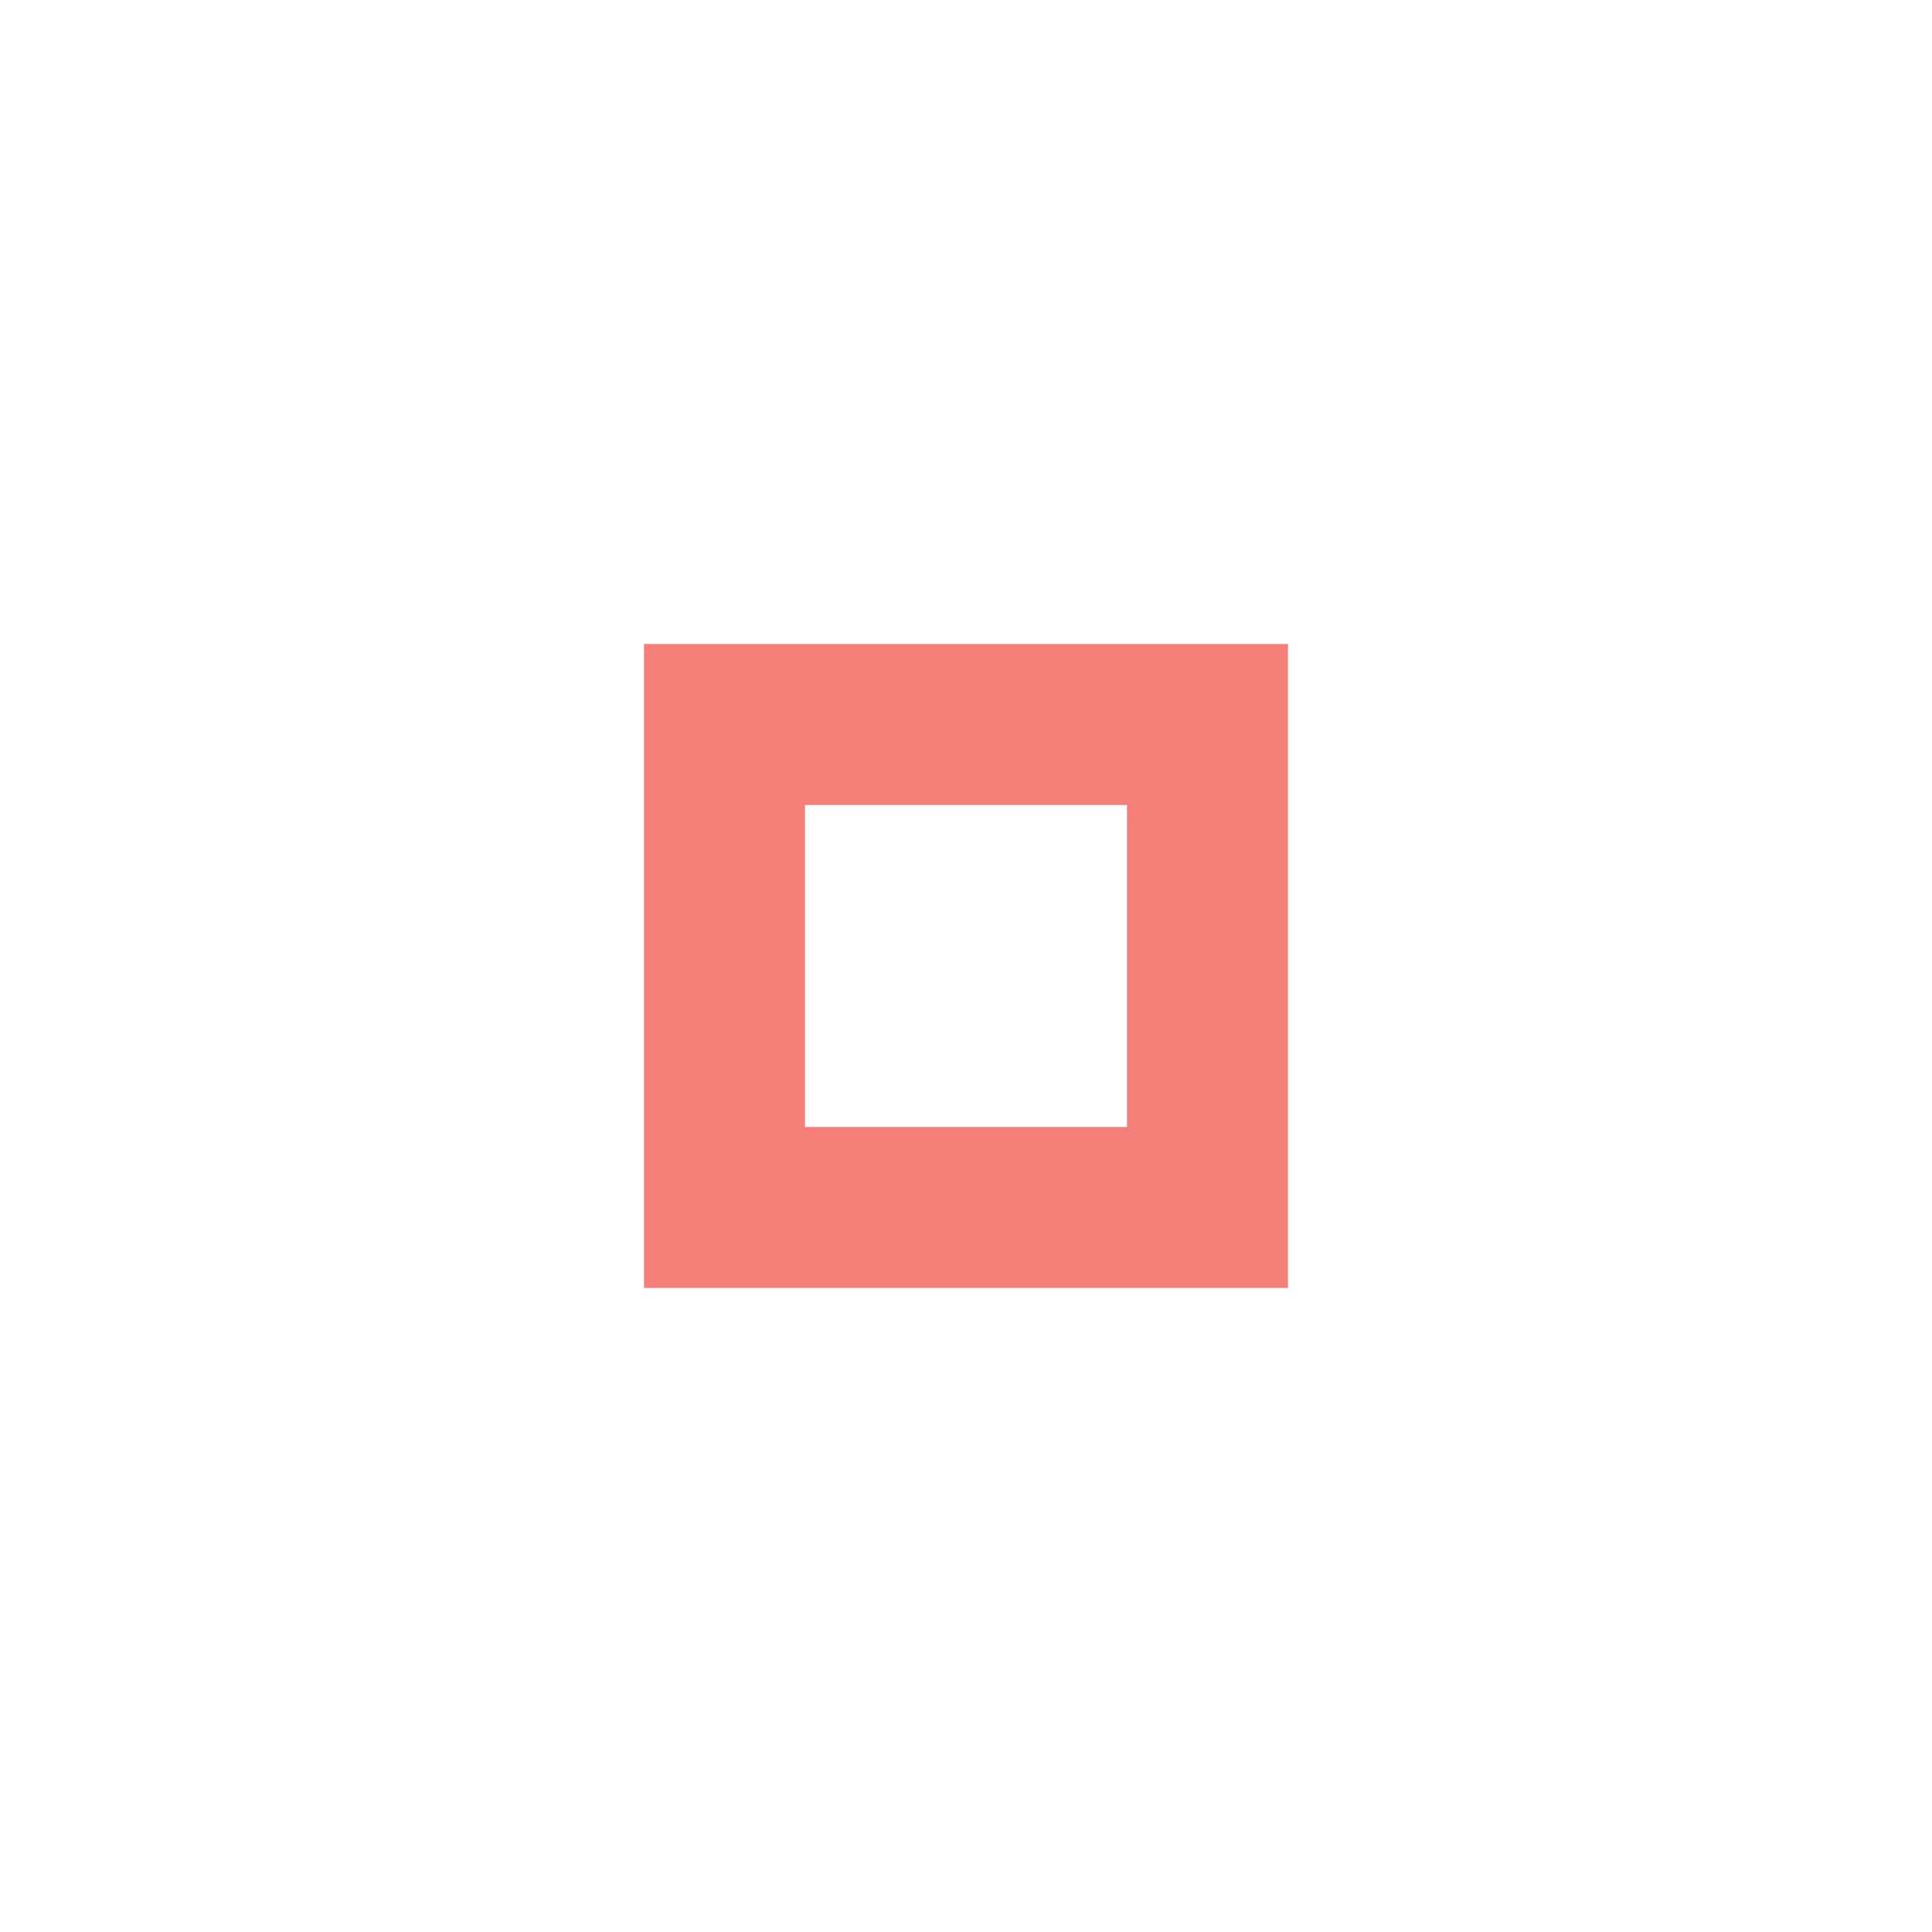
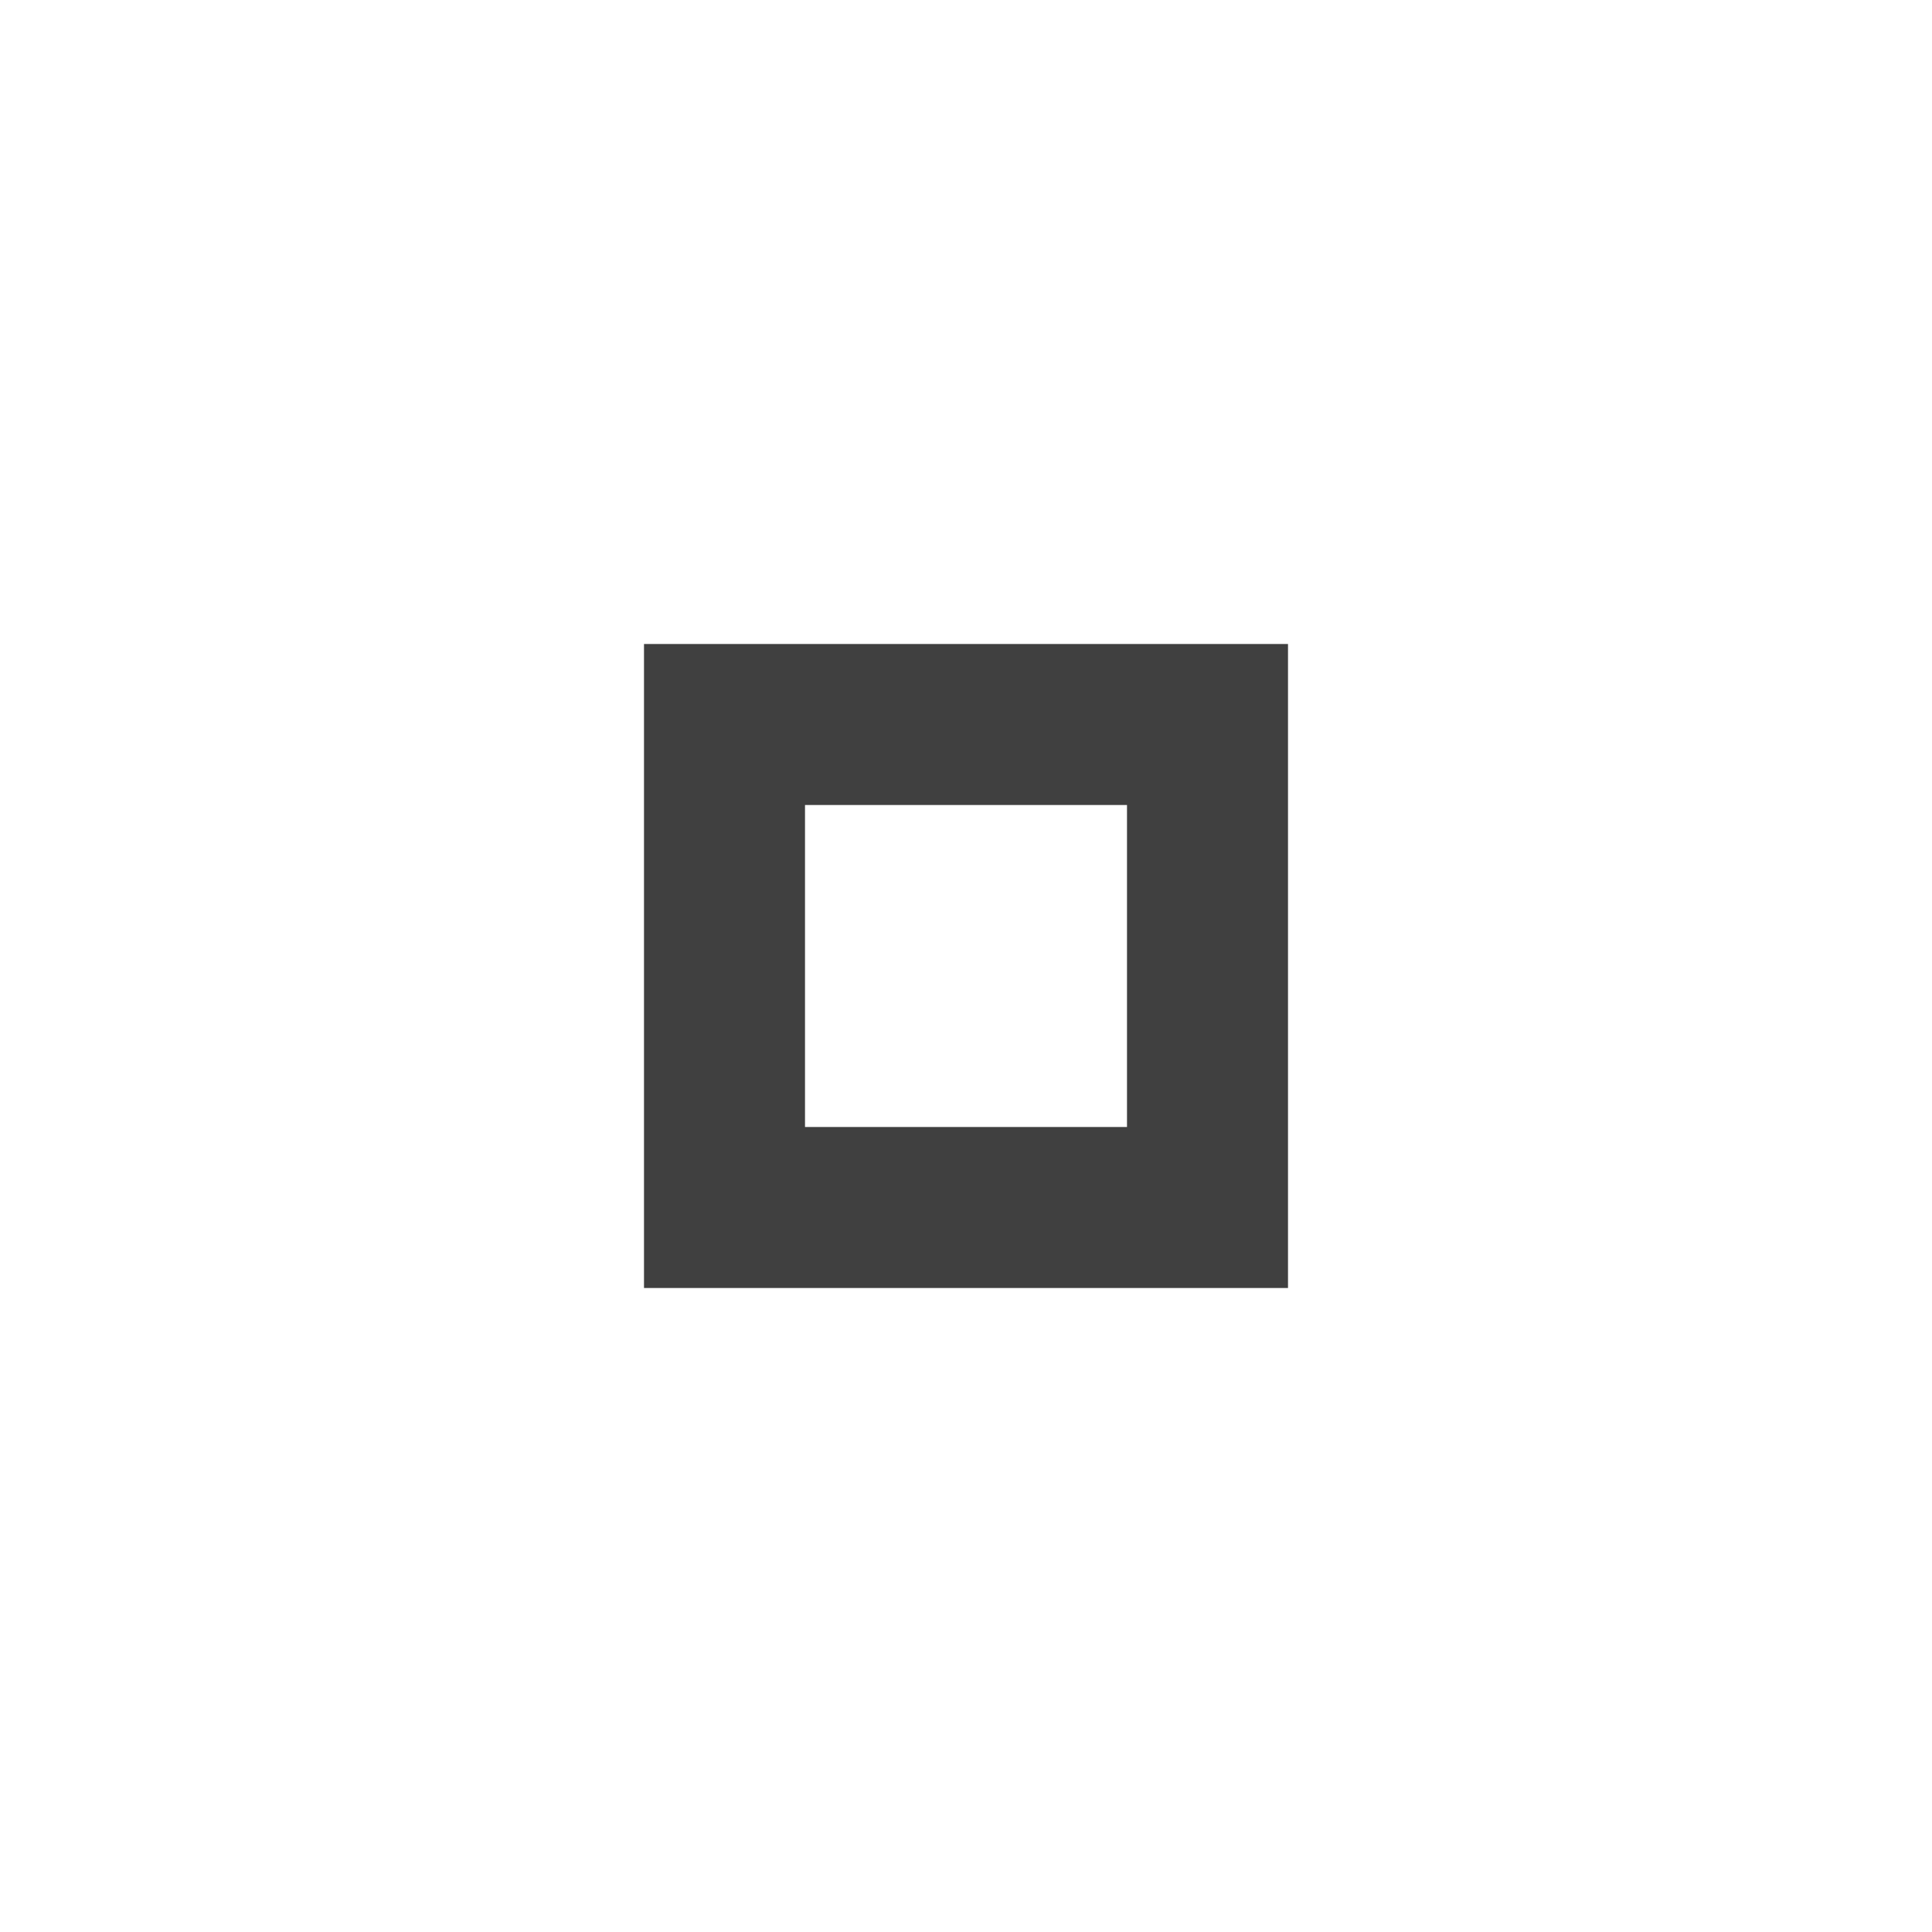
<svg xmlns="http://www.w3.org/2000/svg" version="1.1" x="0px" y="0px" width="24px" height="24px" viewBox="0 0 24 24" xml:space="preserve">
-   <path fill="#f0544c" opacity="0.75" d="M14,14h-4v-4h4V14z M16,8H8v8h8V8z" />
+   <path fill="#%SEL_BG%" opacity="0.75" d="M14,14h-4v-4h4V14z M16,8H8v8h8V8z" />
</svg>
